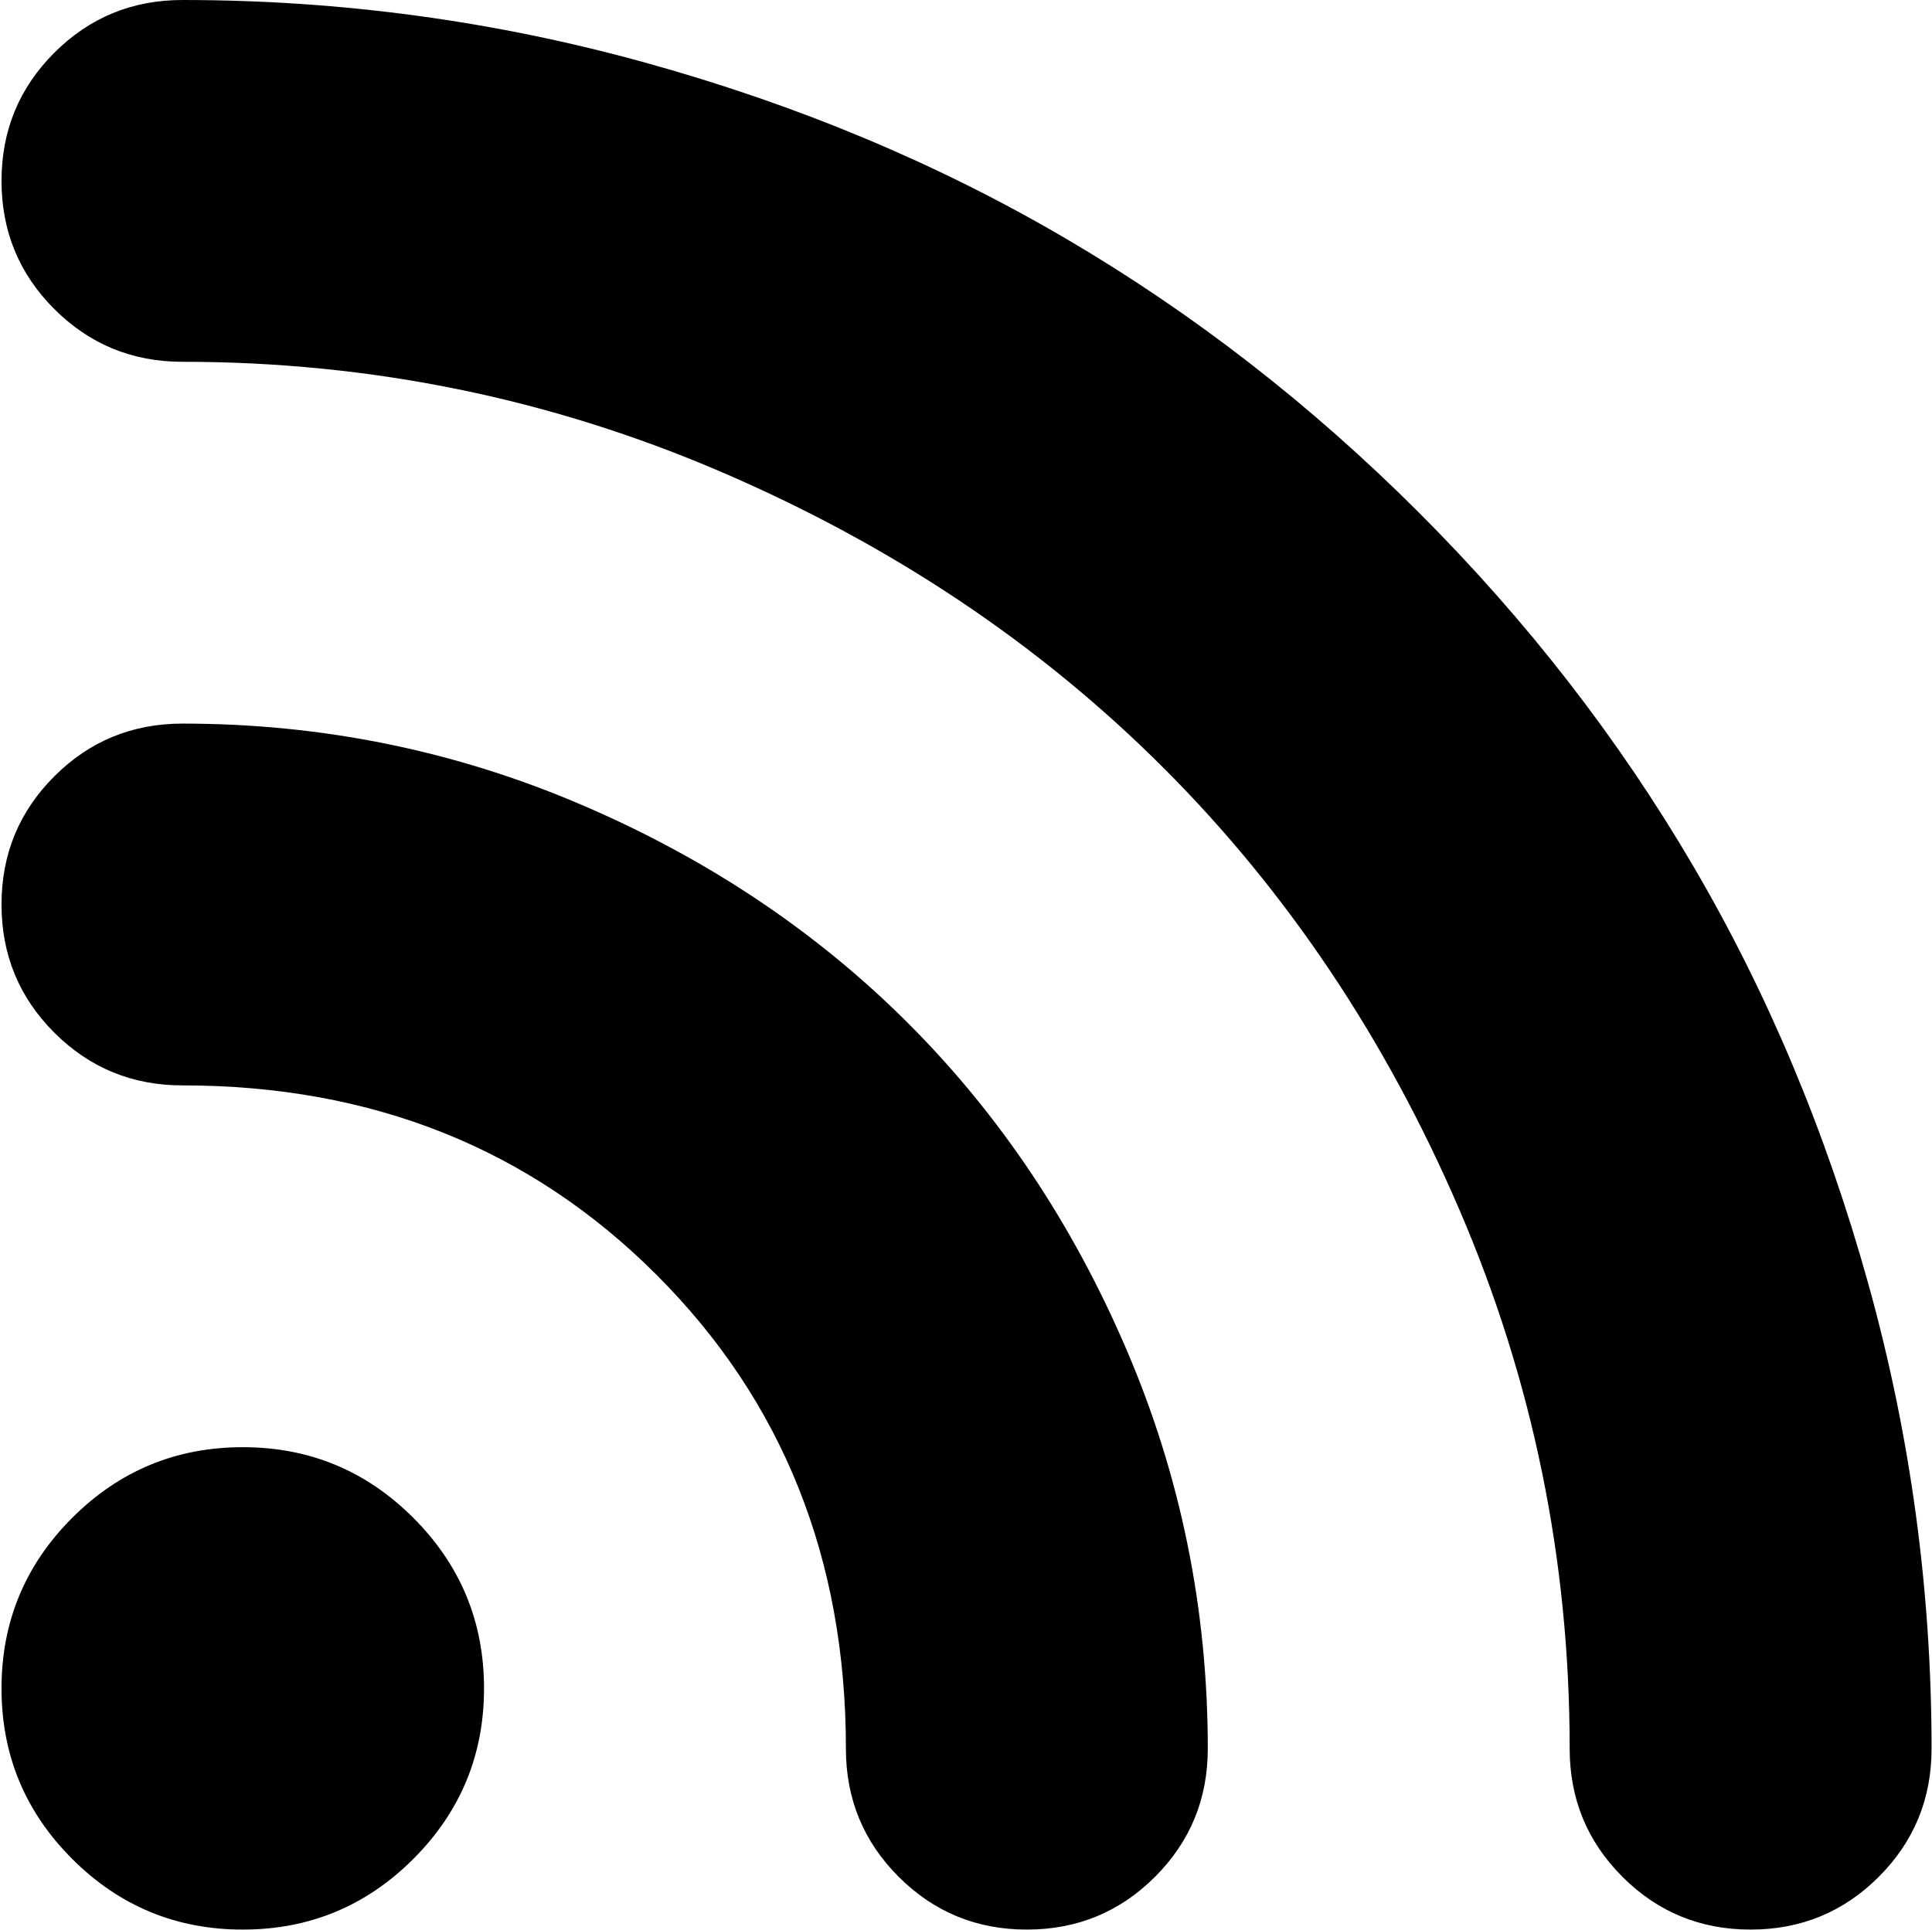
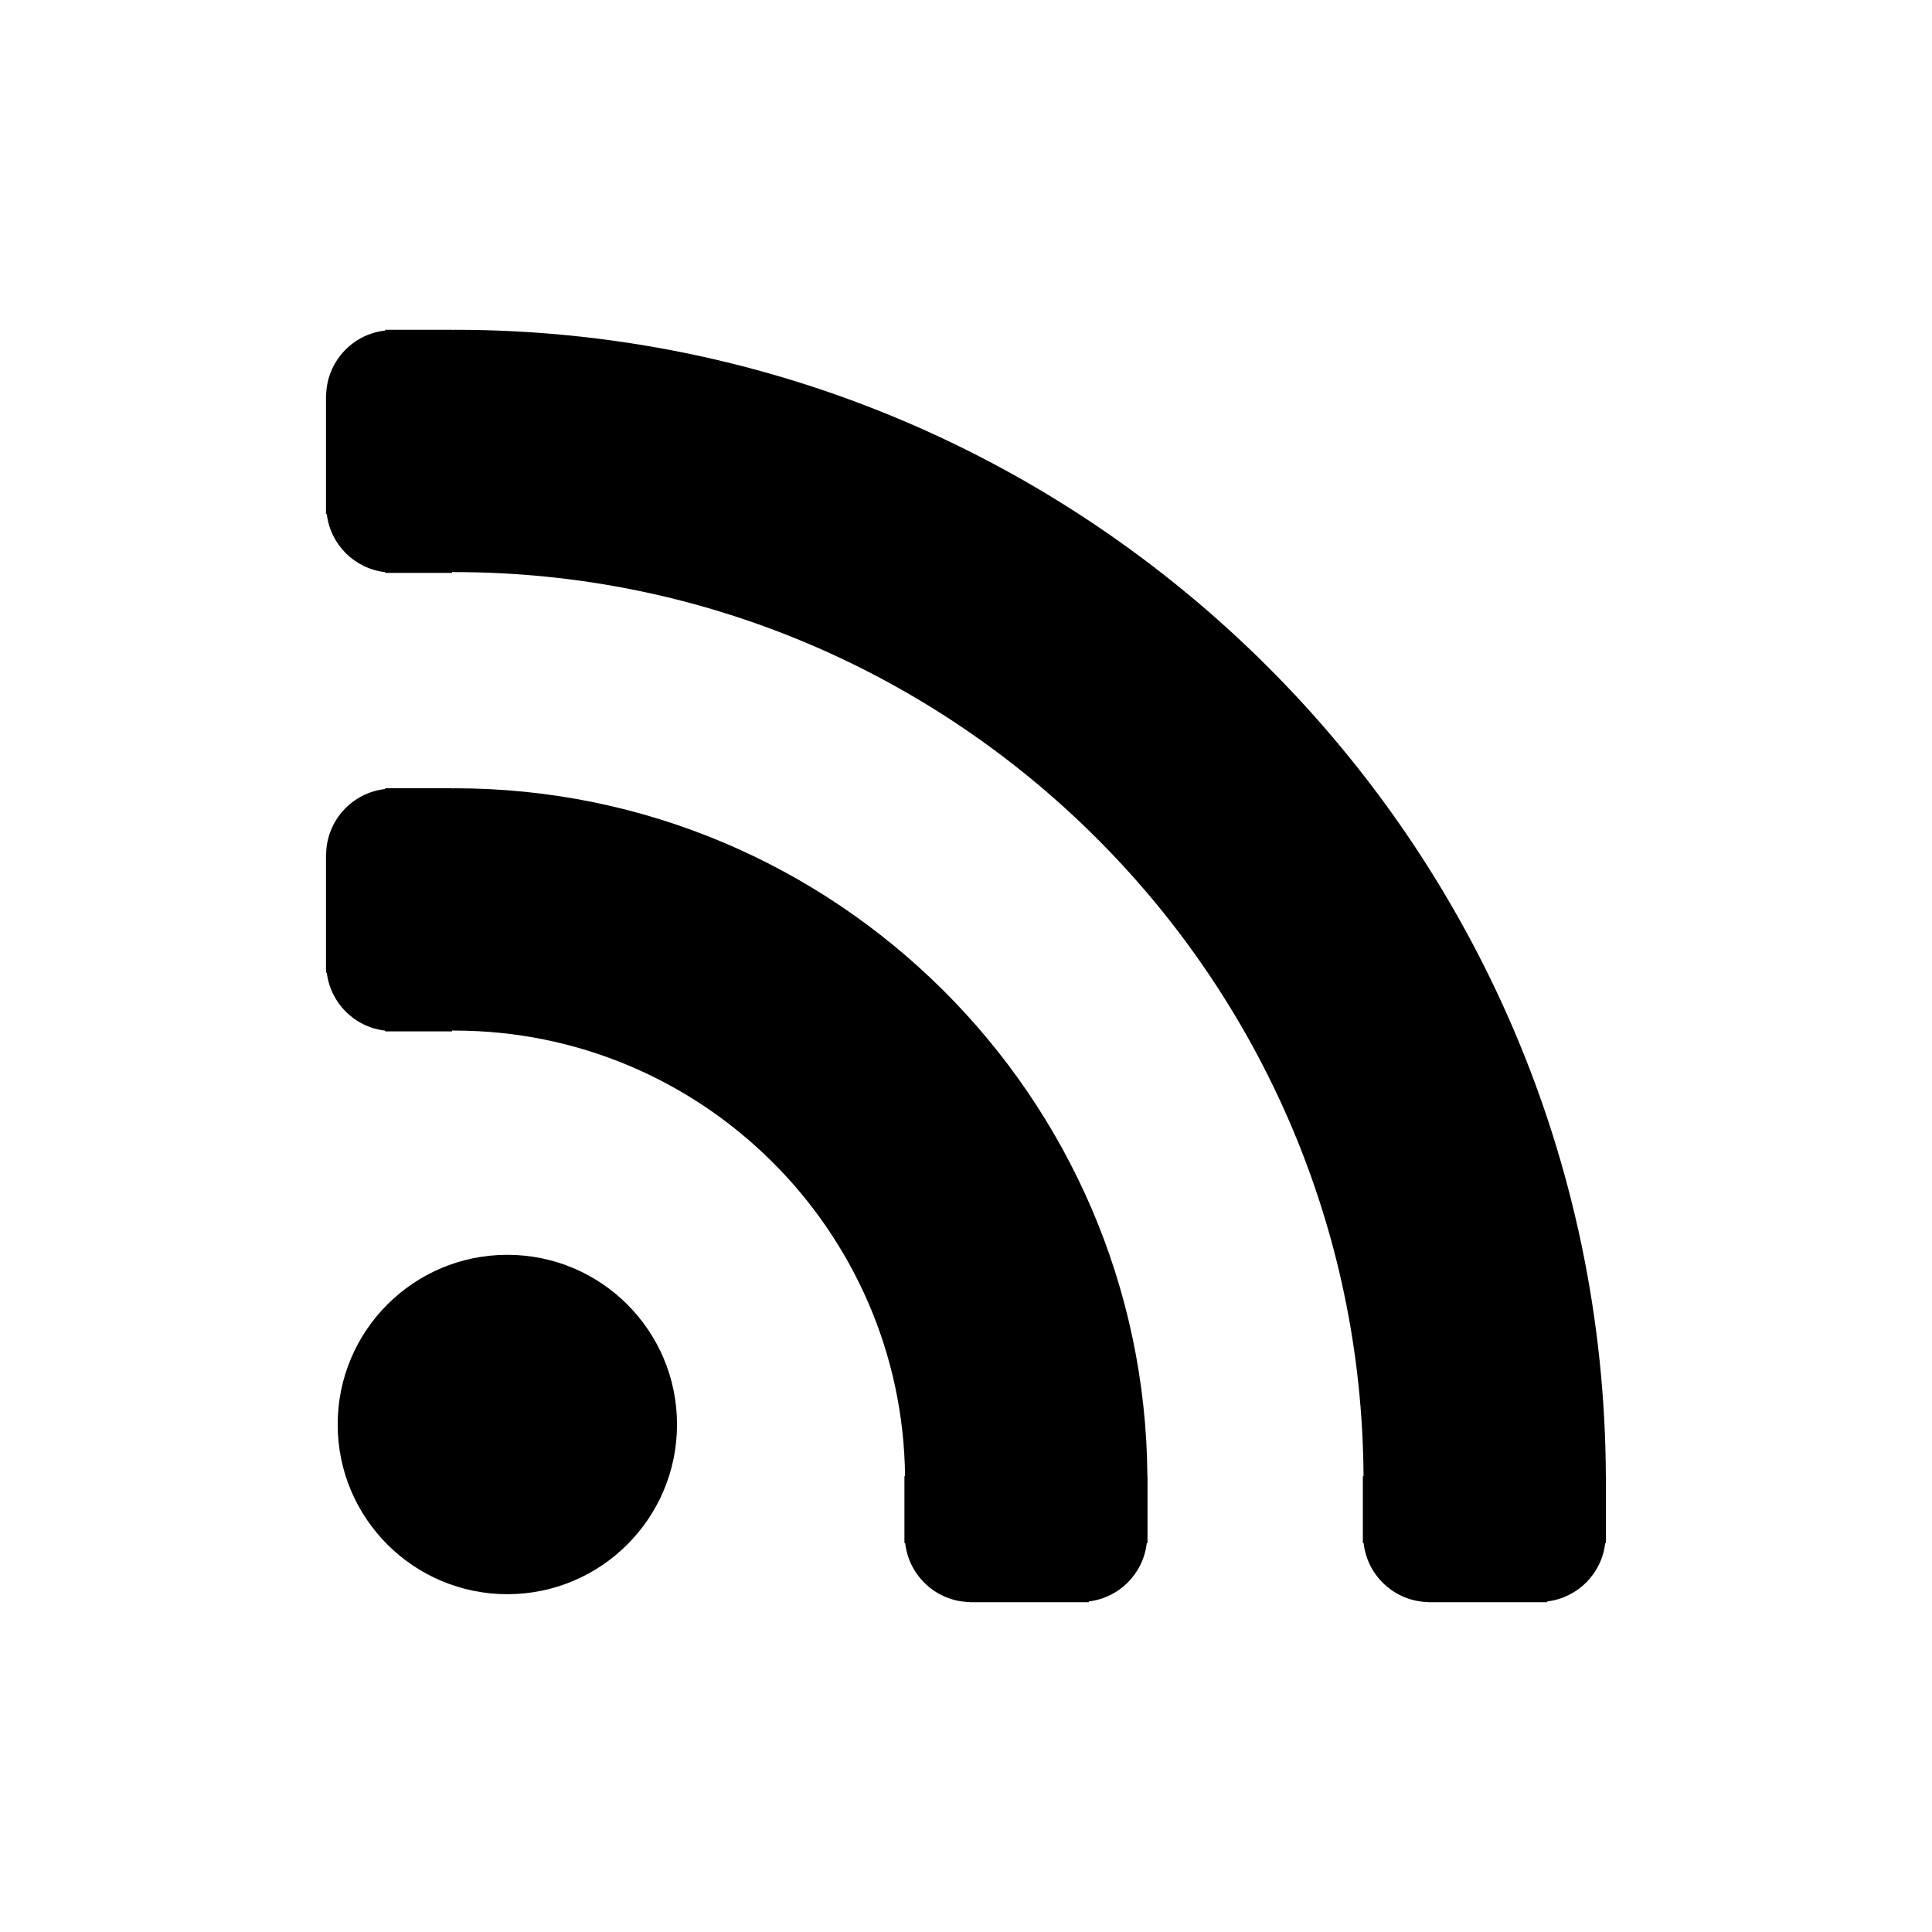
- <svg xmlns="http://www.w3.org/2000/svg" width="128.13" height="128" viewBox="0 0 1025 1024">
-   <path fill="currentColor" d="M928.784 1024q-40 0-68-28t-28-68q0-150-58.5-286t-157-234.5t-234.5-157t-286-58.5q-40 0-68-28t-28-68t28-68t68-28q126 0 246.5 33.5t222 93t187.5 145.5t145.5 187.5t93 222t33.5 246.5q0 40-28 68t-68 28m-832-640q111 0 211.5 43t173.5 116t116 173.5t43 211.5q0 40-28 68t-68 28t-68-28t-28-68q0-151-100.5-251.5T96.784 576q-40 0-68-28t-28-68t28-68t68-28m32 384q53 0 90.5 37.5t37.5 90.5t-37.5 90.5t-90.5 37.5t-90.5-37.5T.784 896t37.5-90.5t90.5-37.5" />
+ <svg xmlns="http://www.w3.org/2000/svg" width="128" height="128" viewBox="0 0 100 100">
+   <path fill="currentColor" d="M26.258 64.949a8.78 8.78 0 0 0-8.78 8.784a8.782 8.782 0 1 0 17.564 0a8.78 8.78 0 0 0-8.784-8.784" />
+   <path fill="currentColor" d="M23.536 40.801c-.046 0-.09.006-.135.007v-.007h-3.464v.039a3.44 3.44 0 0 0-3.056 3.344h-.007v6.159h.041a3.43 3.43 0 0 0 3.021 3.002v.039H23.4v-.048c.045.001.09.007.135.007c12.772 0 23.173 10.321 23.311 23.061h-.033v3.464h.039a3.44 3.44 0 0 0 3.344 3.056v.007h6.158v-.041a3.43 3.43 0 0 0 3.002-3.021h.039v-3.464h-.006c-.137-19.657-16.166-35.604-35.853-35.604" />
+   <path fill="currentColor" d="M83.119 76.403C82.98 43.664 56.308 17.07 23.536 17.07c-.046 0-.09.006-.135.007v-.007h-3.464v.039a3.44 3.44 0 0 0-3.056 3.344h-.007v6.159h.041a3.43 3.43 0 0 0 3.021 3.002v.039H23.4v-.048c.045.001.09.007.135.007c25.857 0 46.902 20.967 47.041 46.792h-.035v3.464h.039a3.44 3.44 0 0 0 3.344 3.056v.007h6.159v-.041a3.43 3.43 0 0 0 3.002-3.021h.039v-3.464h-.005z" />
</svg>
